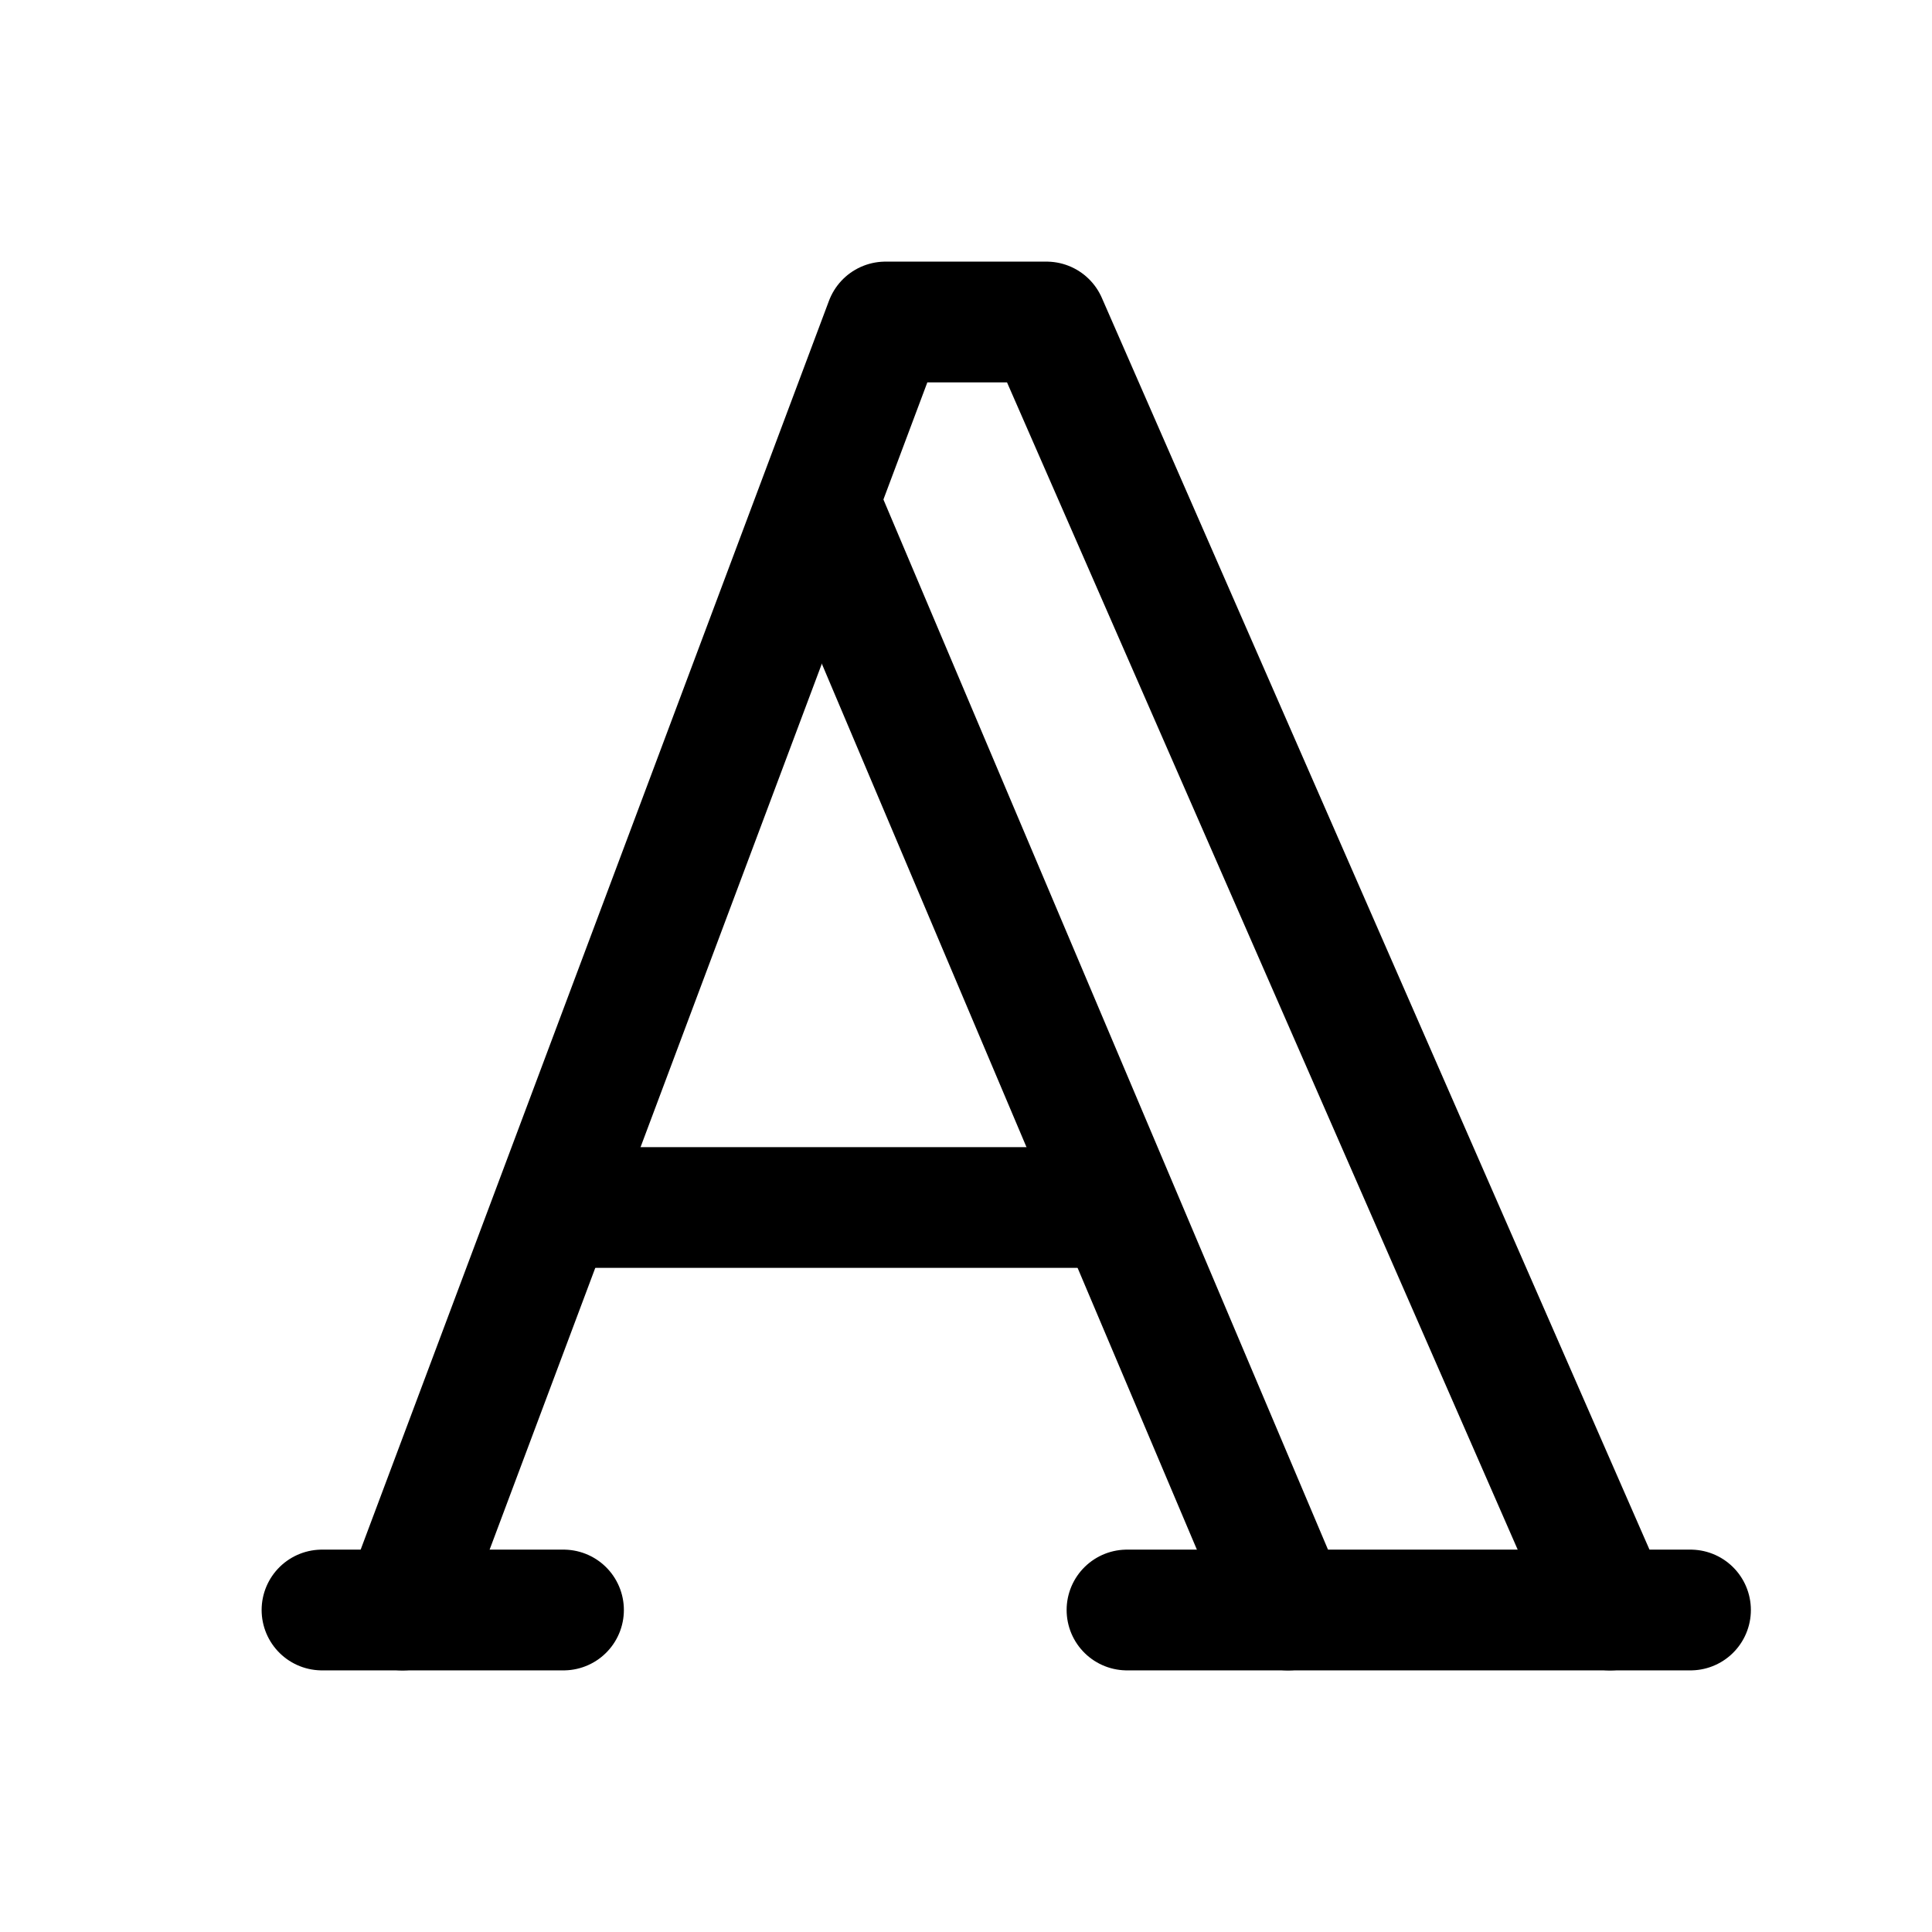
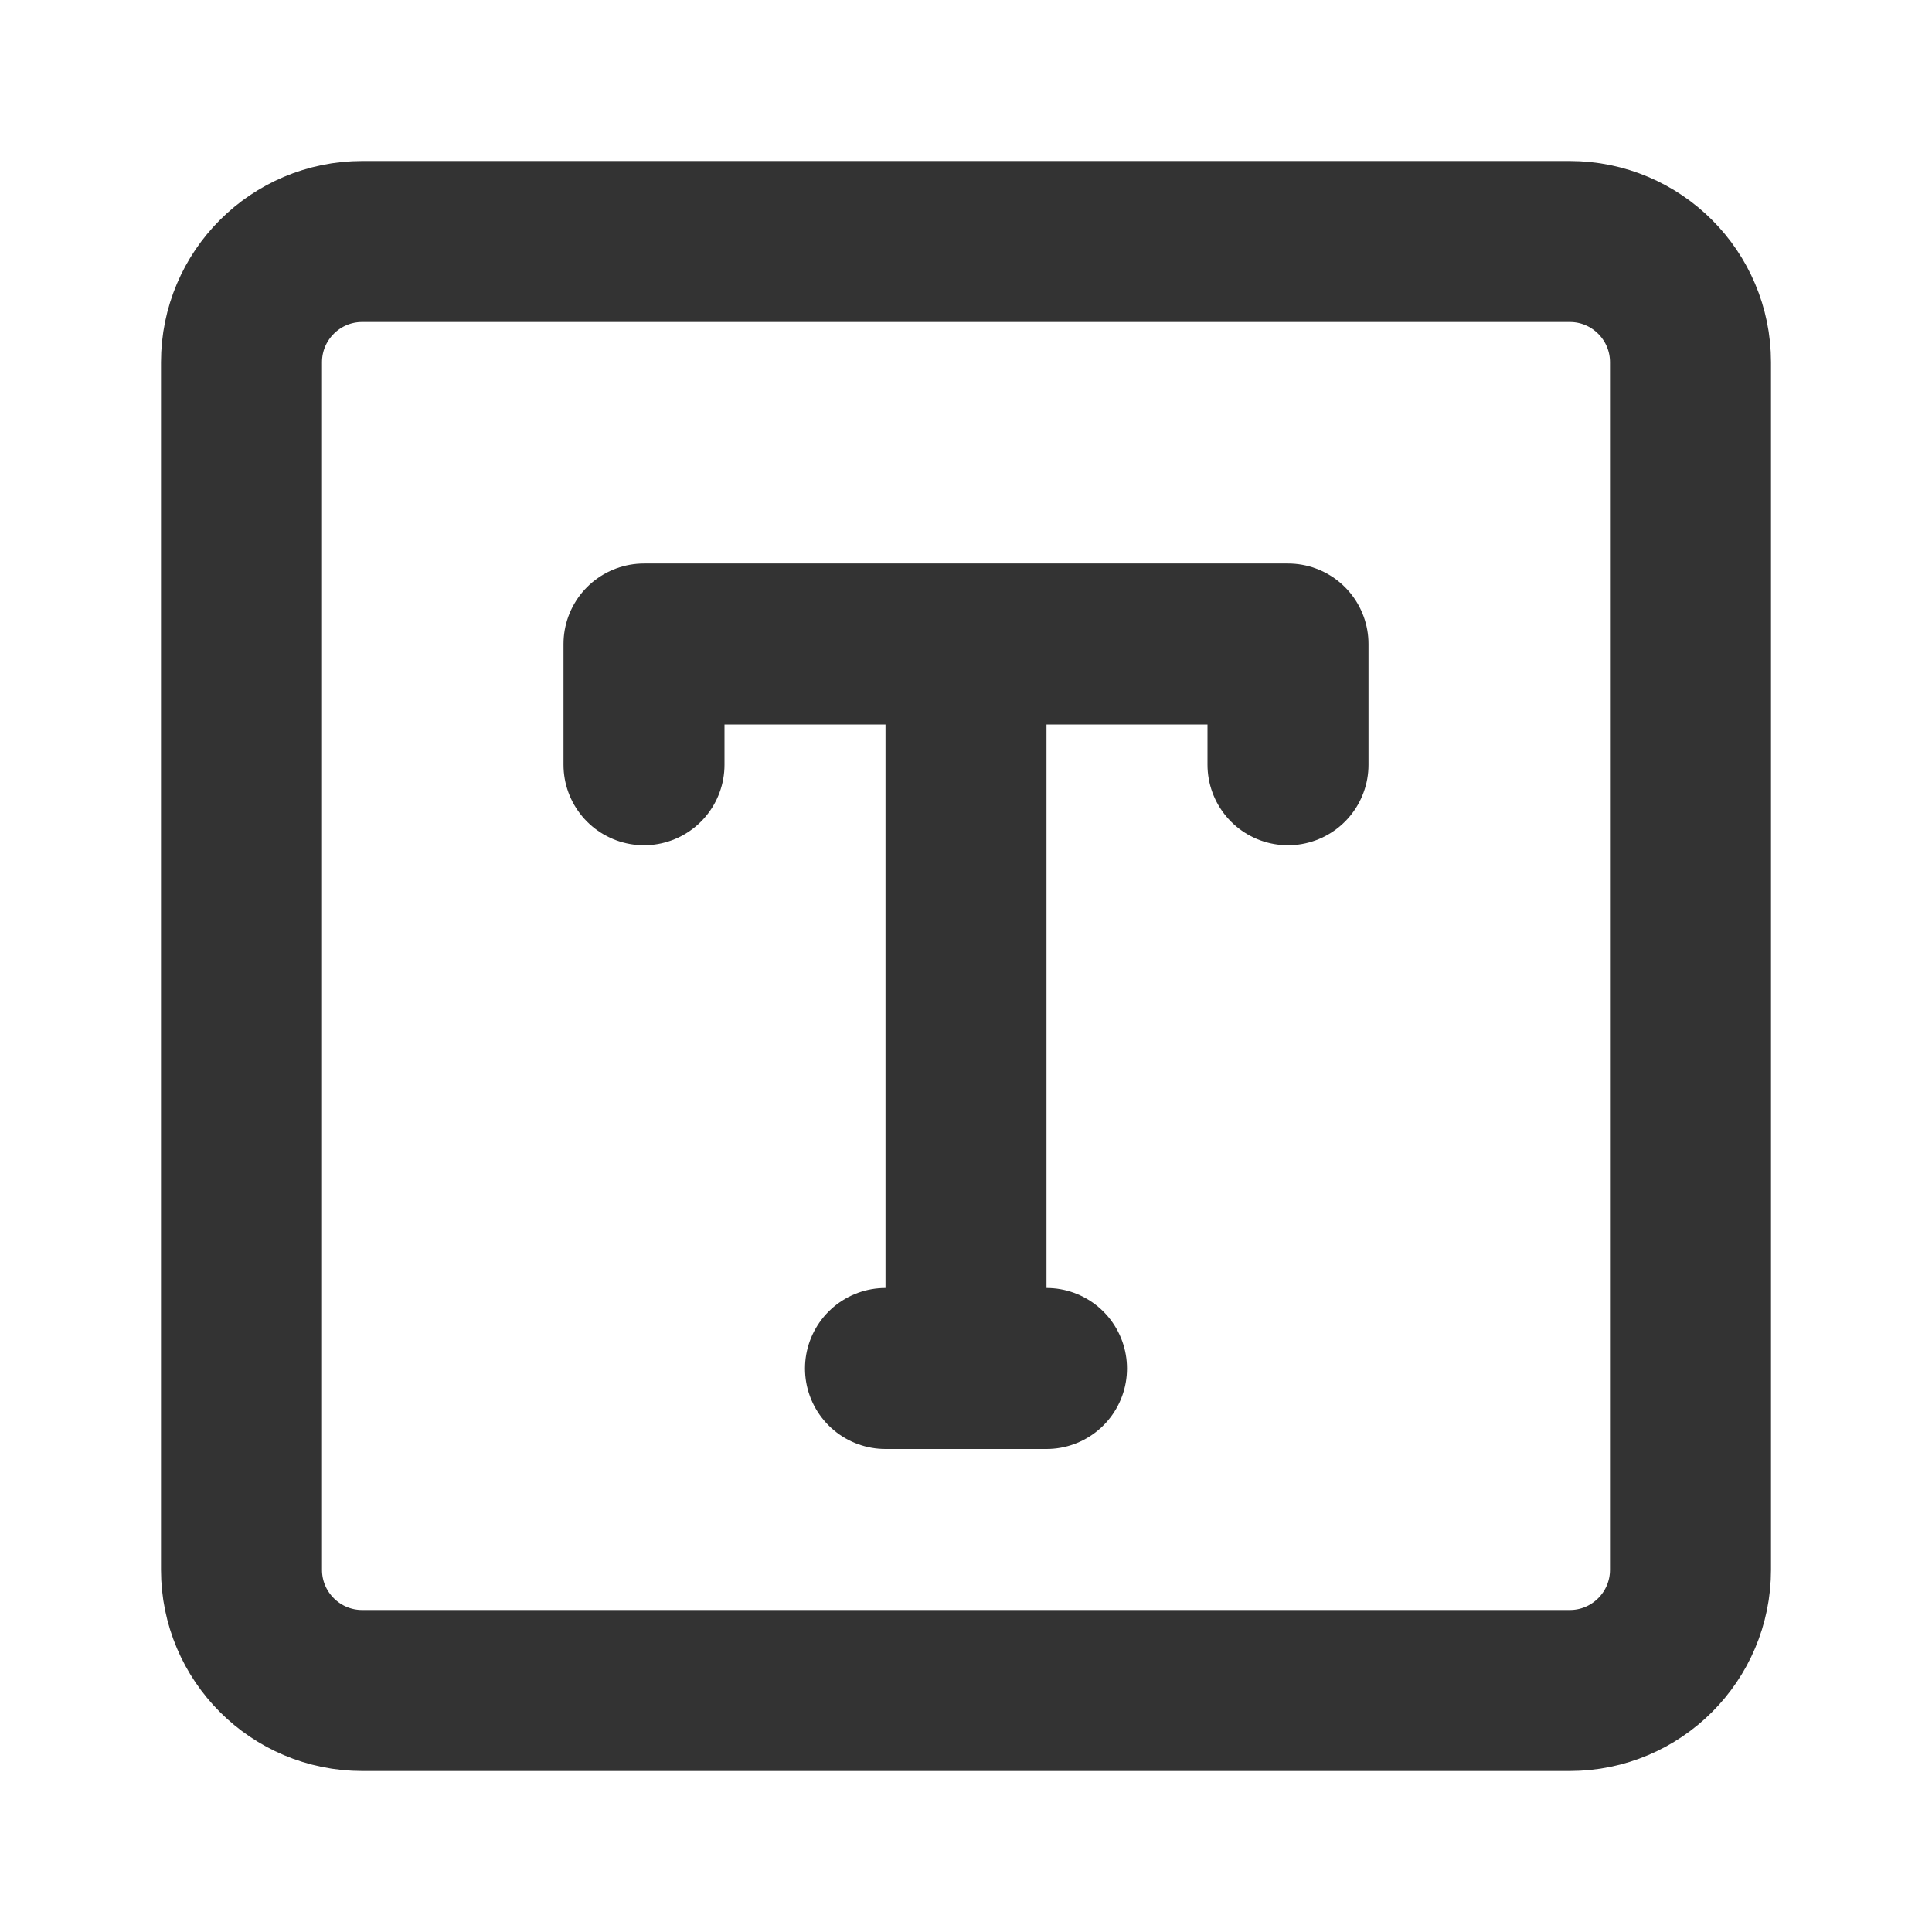
- <svg xmlns="http://www.w3.org/2000/svg" aria-hidden="true" focusable="false" role="img" viewBox="0 0 24 24" class="" fill="none" stroke-width="2" stroke="currentColor" stroke-linecap="round" stroke-linejoin="round">
-   <g stroke-width="1.5">
-     <path stroke="none" d="M0 0h24v24H0z" fill="none" />
-     <line x1="4" y1="20" x2="7" y2="20" />
-     <line x1="14" y1="20" x2="21" y2="20" />
-     <line x1="6.9" y1="15" x2="13.8" y2="15" />
-     <line x1="10.2" y1="6.3" x2="16" y2="20" />
-     <polyline points="5 20 11 4 13 4 20 20" />
-   </g>
+ <svg xmlns="http://www.w3.org/2000/svg" width="24" height="24" viewBox="0 0 48 48" fill="none">
+   <rect x="6" y="6" width="36" height="36" rx="3" fill="none" stroke="#333" stroke-width="4" stroke-linejoin="round" />
+   <path d="M16 19V16H32V19" stroke="#333" stroke-width="4" stroke-linecap="round" stroke-linejoin="round" />
+   <path d="M22 34H26" stroke="#333" stroke-width="4" stroke-linecap="round" stroke-linejoin="round" />
+   <path d="M24 18L24 34" stroke="#333" stroke-width="4" stroke-linecap="round" stroke-linejoin="round" />
</svg>
